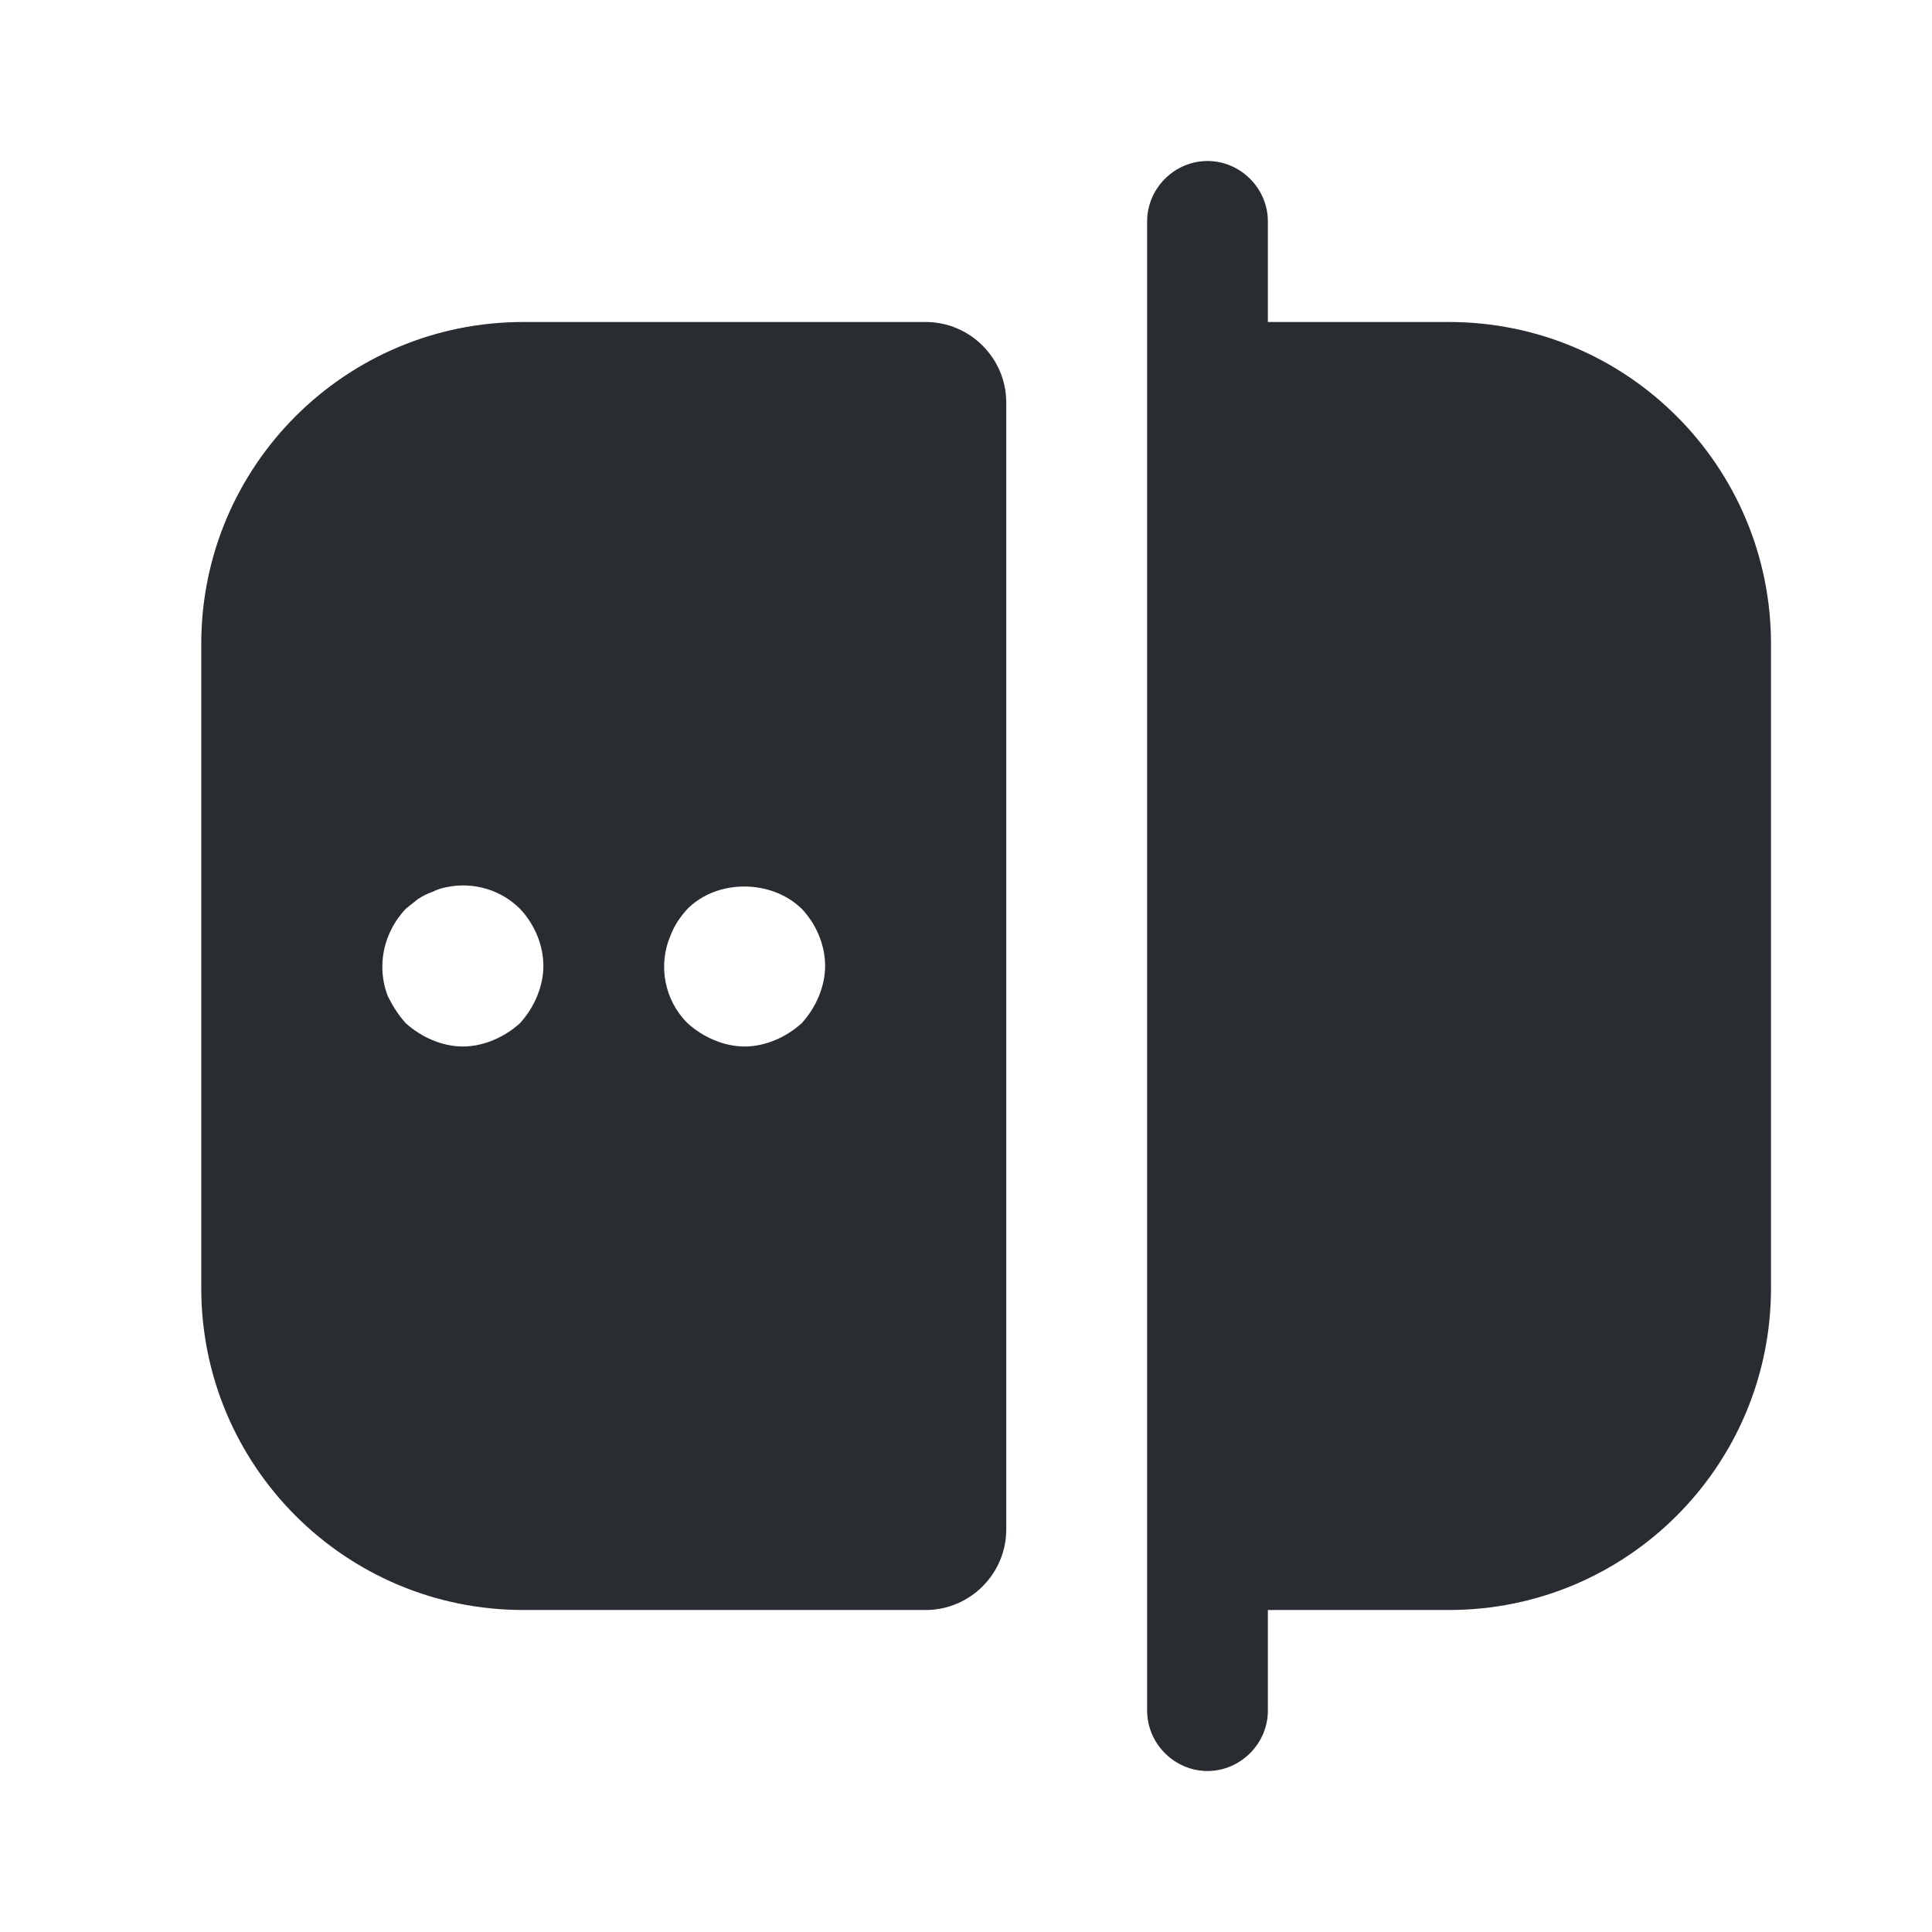
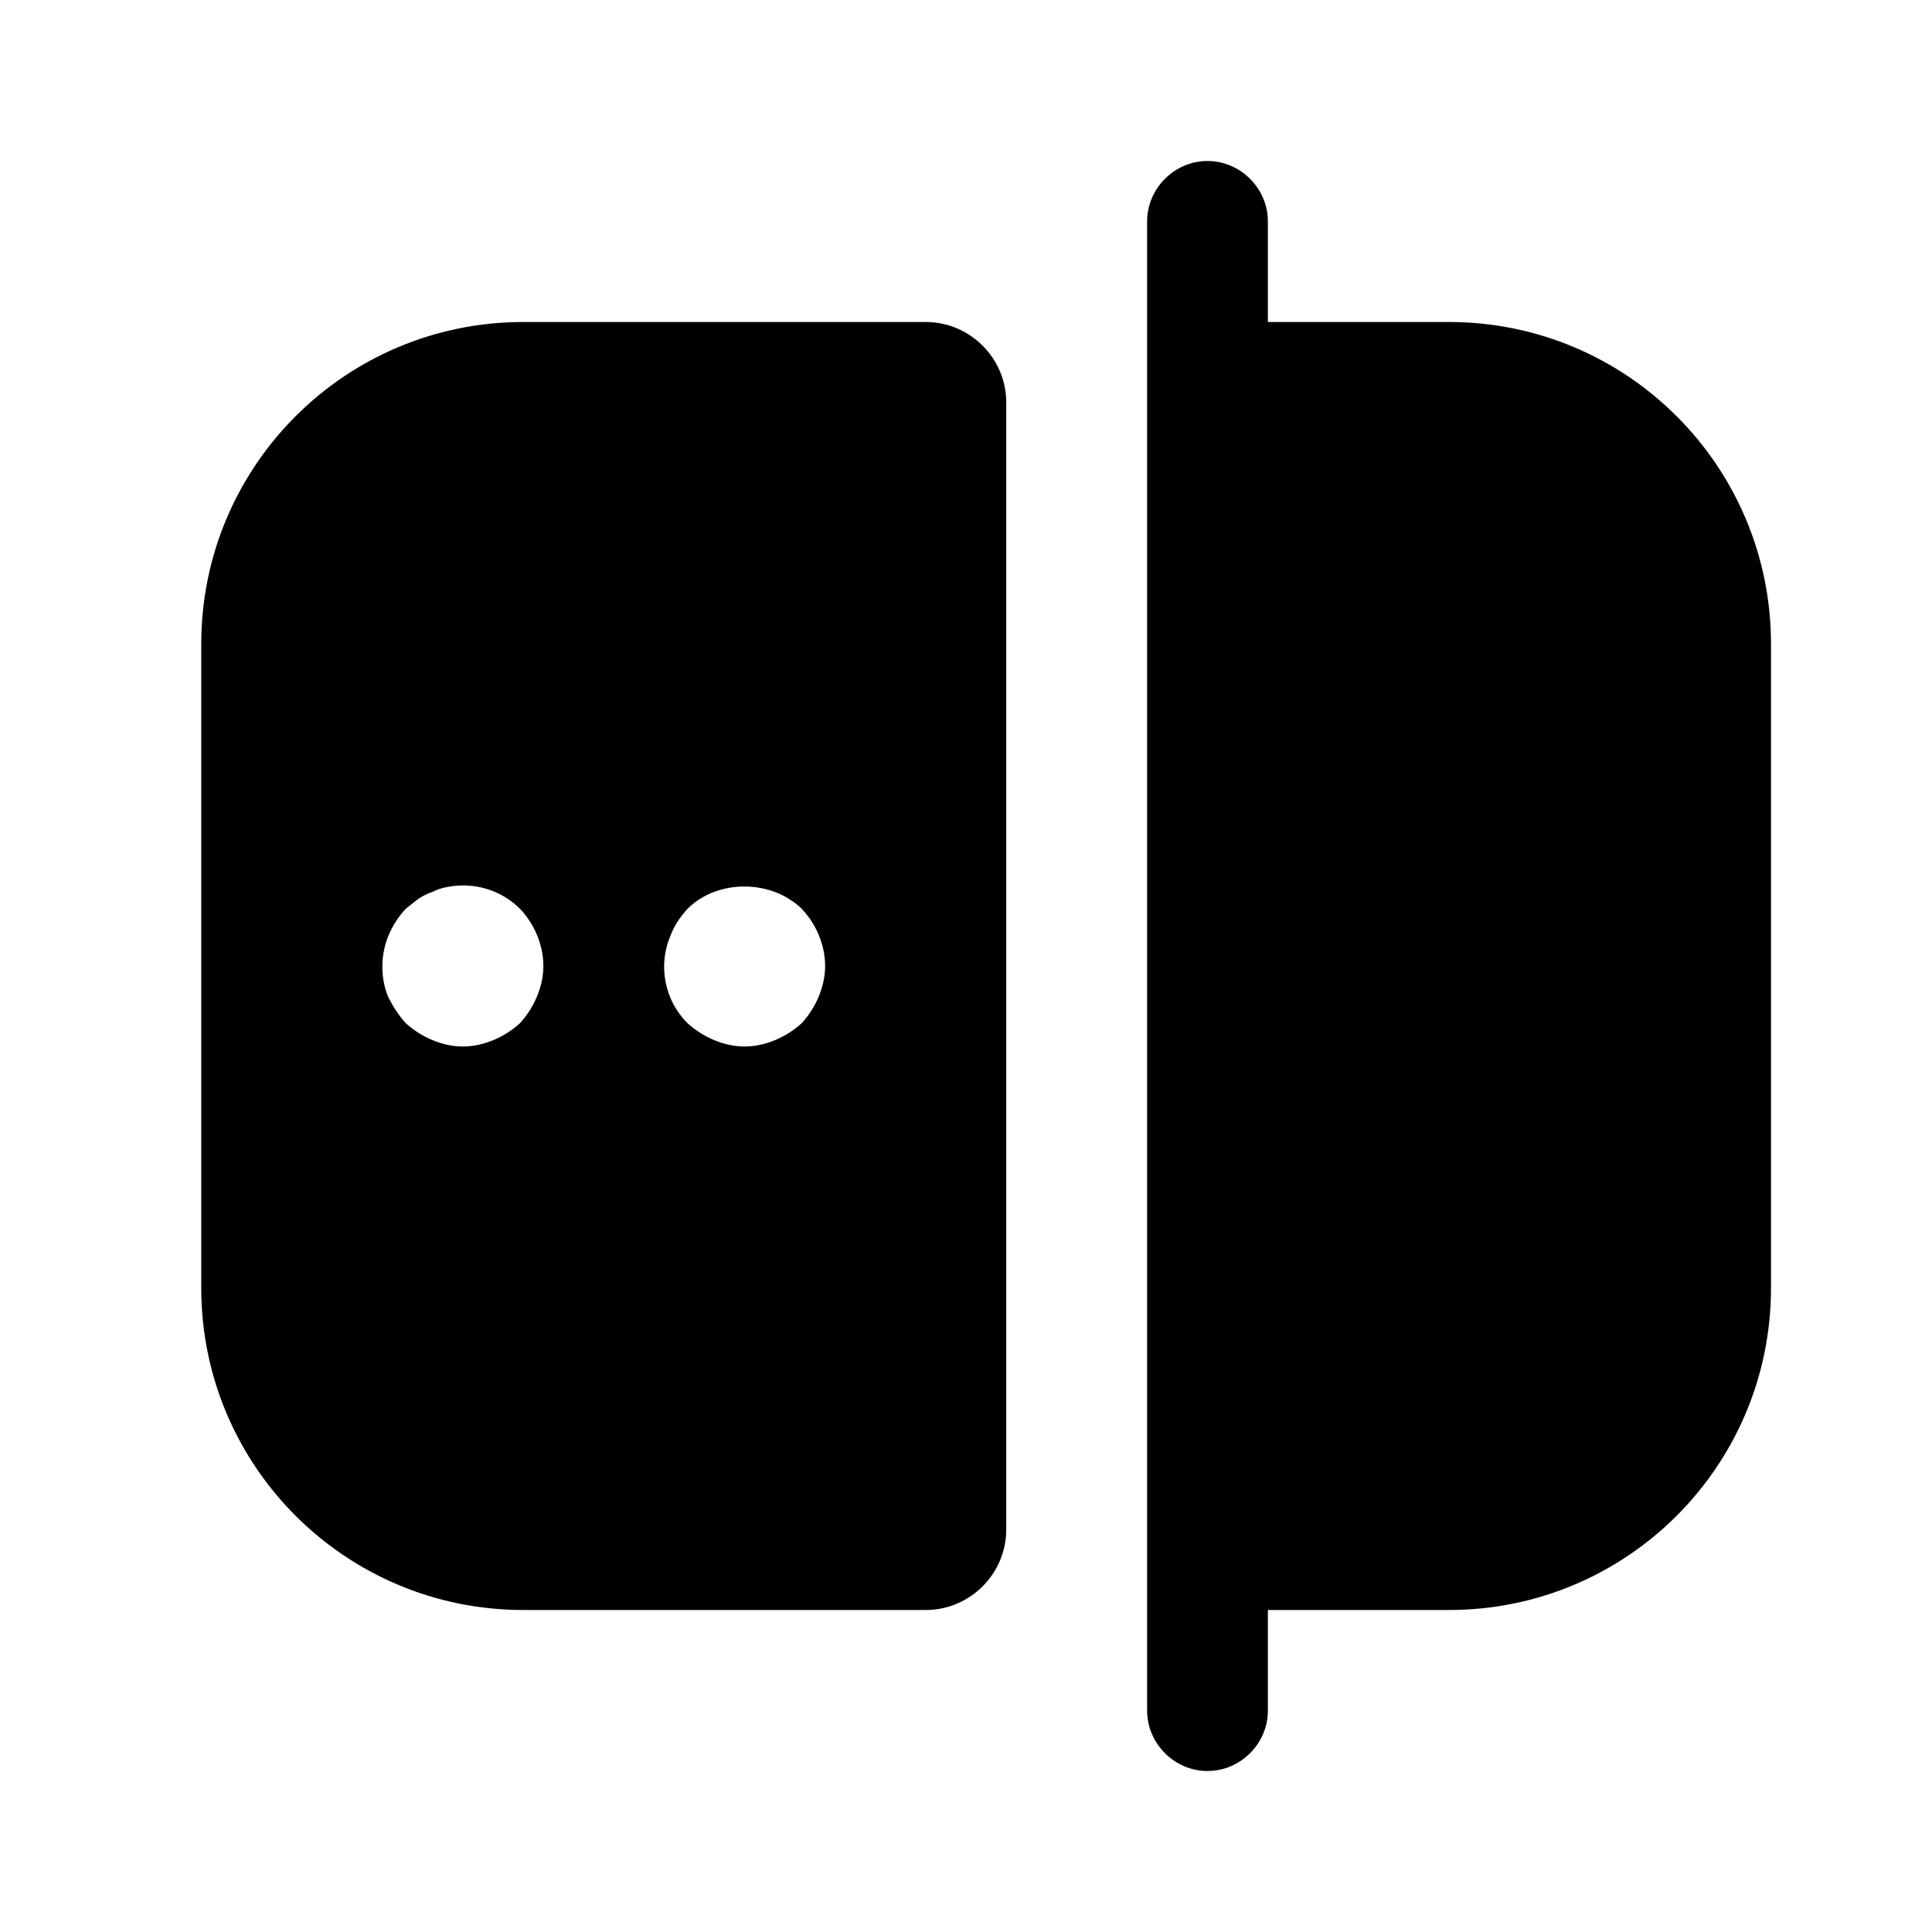
- <svg xmlns="http://www.w3.org/2000/svg" width="24" height="24" fill="none">
-   <path d="M18 4h-2.25V2.75c0-.41-.34-.75-.75-.75s-.75.34-.75.75v18.5c0 .41.34.75.75.75s.75-.34.75-.75V20H18c2.21 0 4-1.79 4-4V8c0-2.21-1.79-4-4-4ZM6.5 4c-2.21 0-4 1.79-4 4v8c0 2.21 1.79 4 4 4h5c.55 0 1-.45 1-1V5c0-.55-.45-1-1-1h-5Zm.17 8.38c-.05.12-.12.23-.21.33-.1.09-.21.16-.33.21-.12.05-.25.08-.38.08s-.26-.03-.38-.08-.23-.12-.33-.21c-.09-.1-.16-.21-.22-.33a.986.986 0 0 1-.07-.38c0-.26.11-.52.29-.71l.15-.12c.06-.04.12-.07.18-.09.06-.03.12-.05.18-.06.34-.07.68.04.91.27.18.19.29.45.29.71 0 .13-.03.26-.08.38Zm3.5 0c-.05.12-.12.23-.21.33-.1.09-.21.16-.33.21-.12.05-.25.08-.38.08s-.26-.03-.38-.08-.23-.12-.33-.21a.99.99 0 0 1-.21-1.09c.05-.13.12-.23.21-.33.37-.37 1.04-.37 1.42 0 .18.19.29.45.29.71 0 .13-.03.26-.08.38Z" fill="#292D32" />
+ <svg xmlns="http://www.w3.org/2000/svg" viewBox="0 0 24 24">
+   <path d="M18 4h-2.25V2.75c0-.41-.34-.75-.75-.75s-.75.34-.75.75v18.5c0 .41.34.75.75.75s.75-.34.75-.75V20H18c2.21 0 4-1.79 4-4V8c0-2.21-1.79-4-4-4ZM6.5 4c-2.21 0-4 1.79-4 4v8c0 2.21 1.79 4 4 4h5c.55 0 1-.45 1-1V5c0-.55-.45-1-1-1h-5Zm.17 8.38c-.05.12-.12.23-.21.33-.1.09-.21.16-.33.21-.12.05-.25.08-.38.08s-.26-.03-.38-.08-.23-.12-.33-.21c-.09-.1-.16-.21-.22-.33a.986.986 0 0 1-.07-.38c0-.26.11-.52.29-.71l.15-.12c.06-.04.12-.07.18-.09.06-.03.12-.05.18-.06.34-.07.68.04.91.27.18.19.29.45.29.71 0 .13-.03.26-.08.38Zm3.5 0c-.05.12-.12.23-.21.33-.1.09-.21.16-.33.21-.12.05-.25.08-.38.08s-.26-.03-.38-.08-.23-.12-.33-.21a.99.99 0 0 1-.21-1.09c.05-.13.12-.23.21-.33.37-.37 1.04-.37 1.42 0 .18.19.29.45.29.71 0 .13-.03.26-.08.38Z" fill="currentColor" />
</svg>
